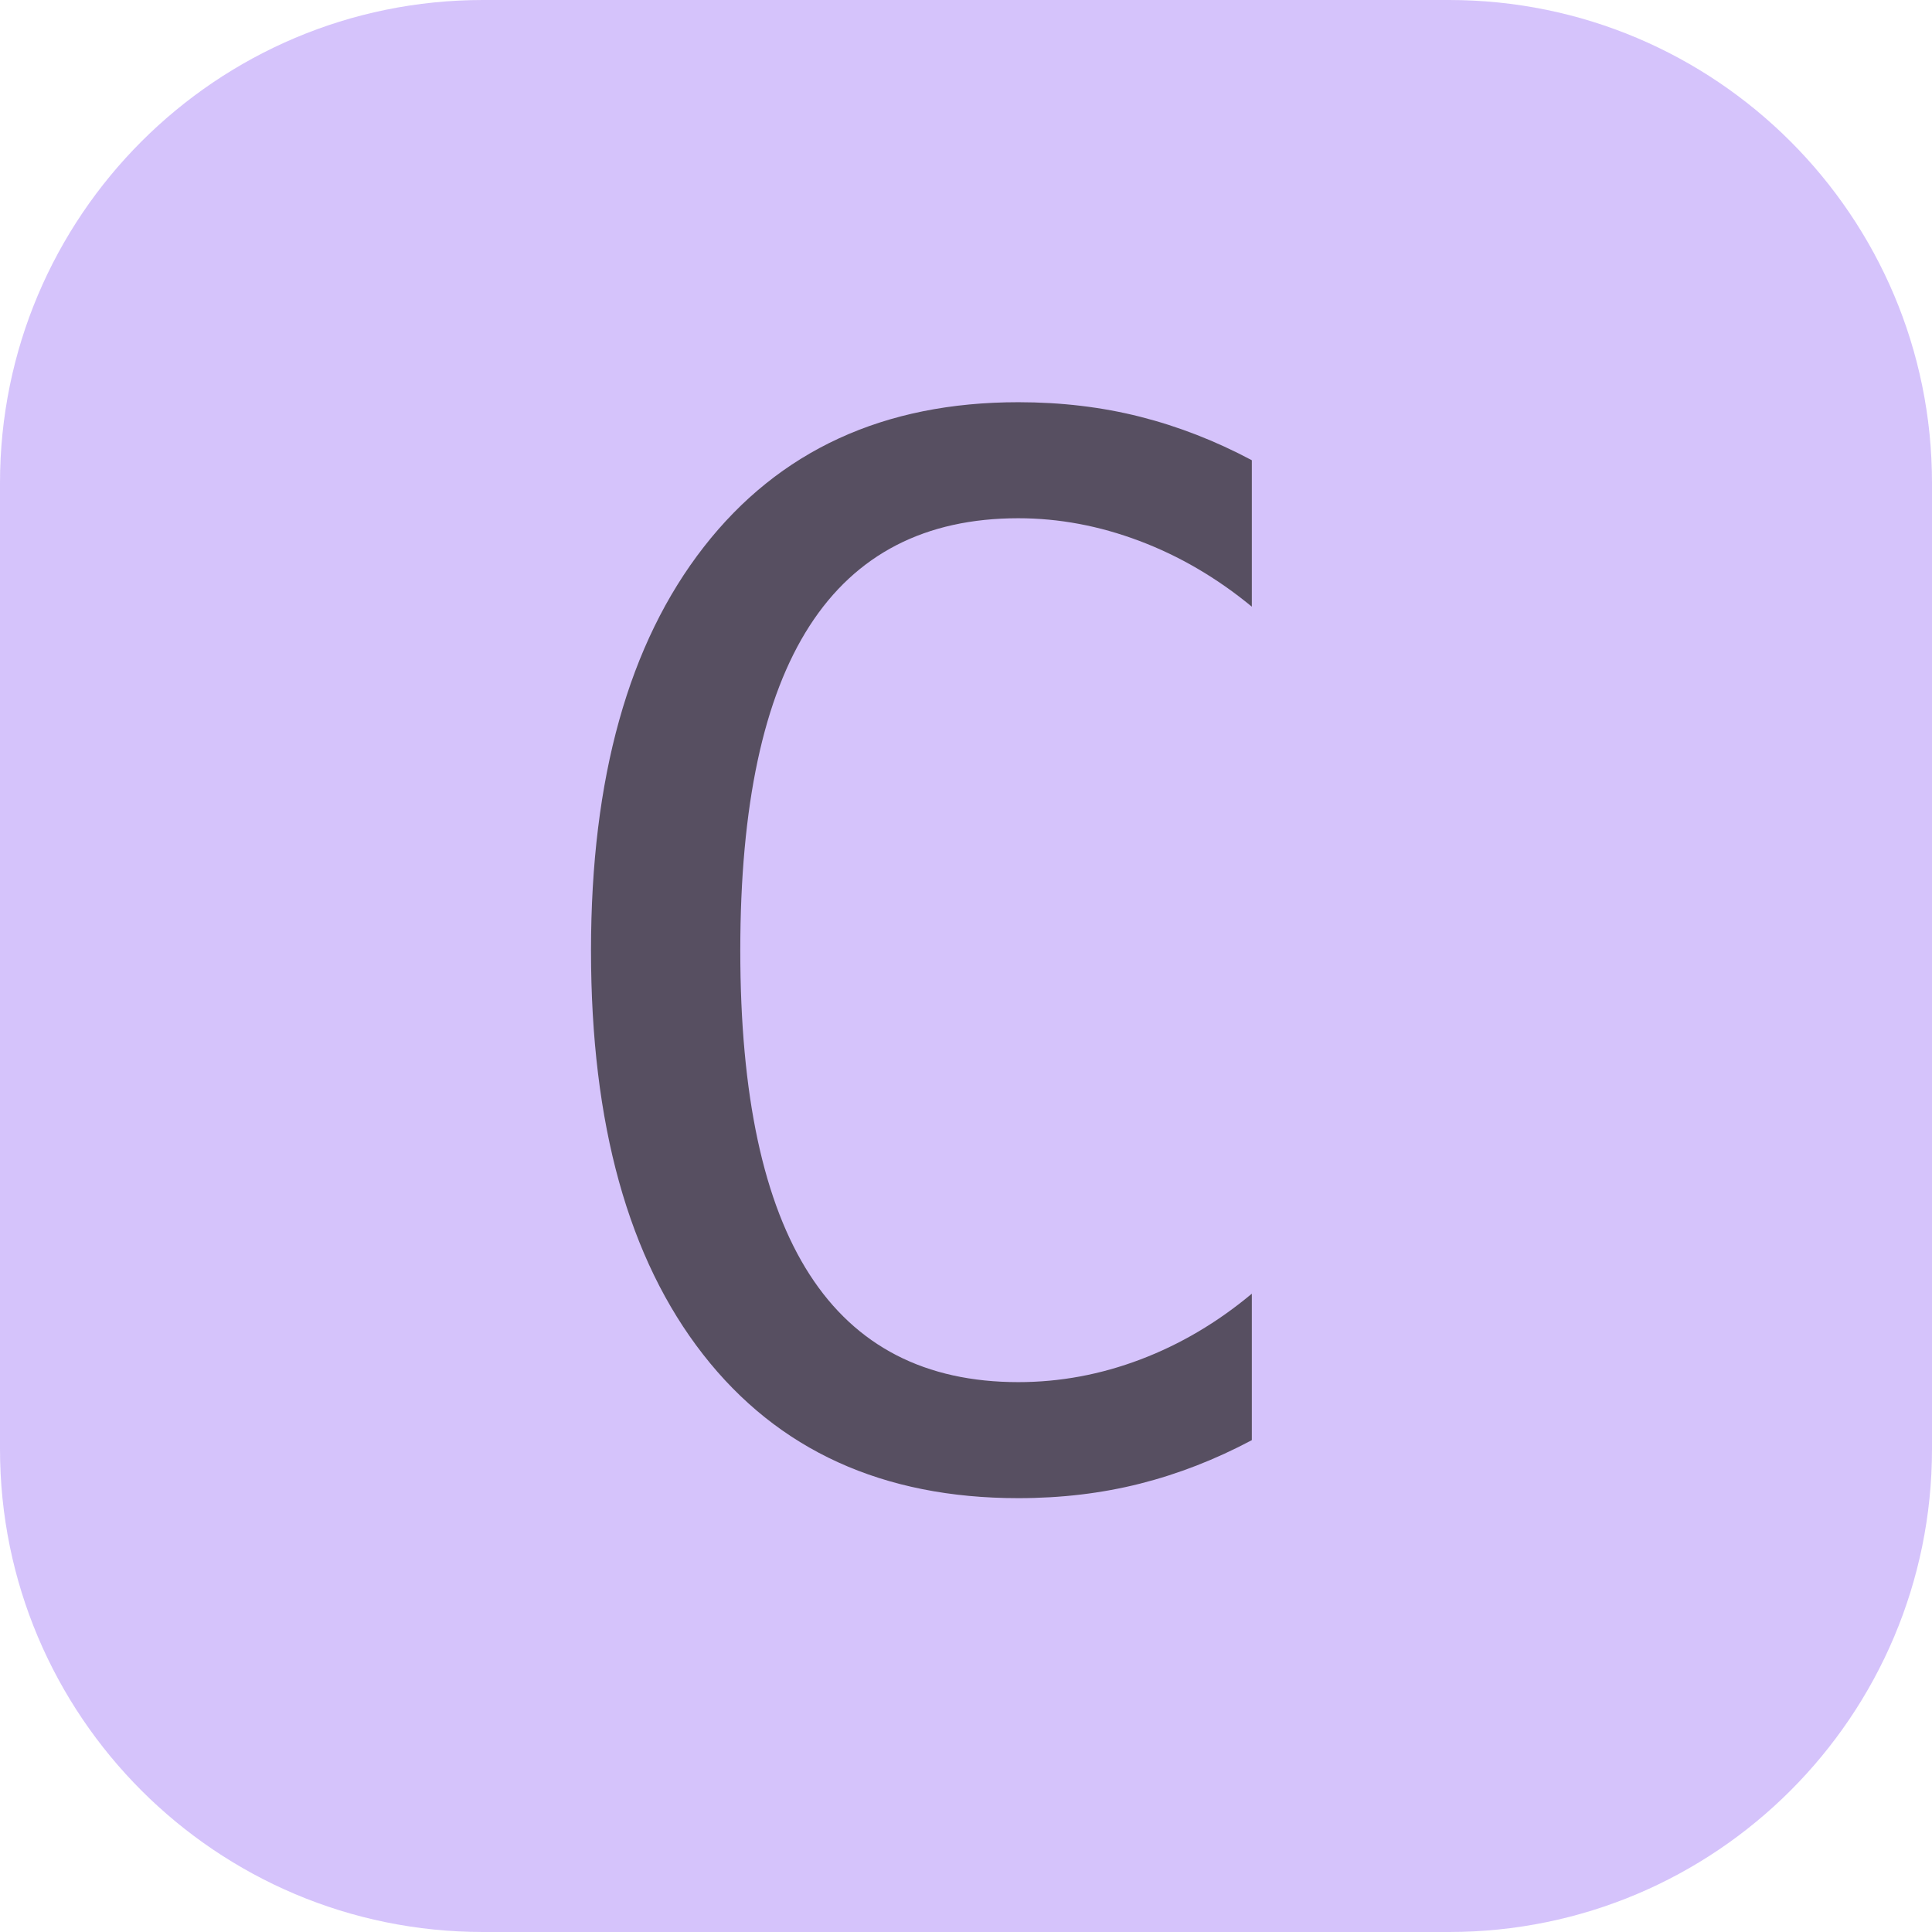
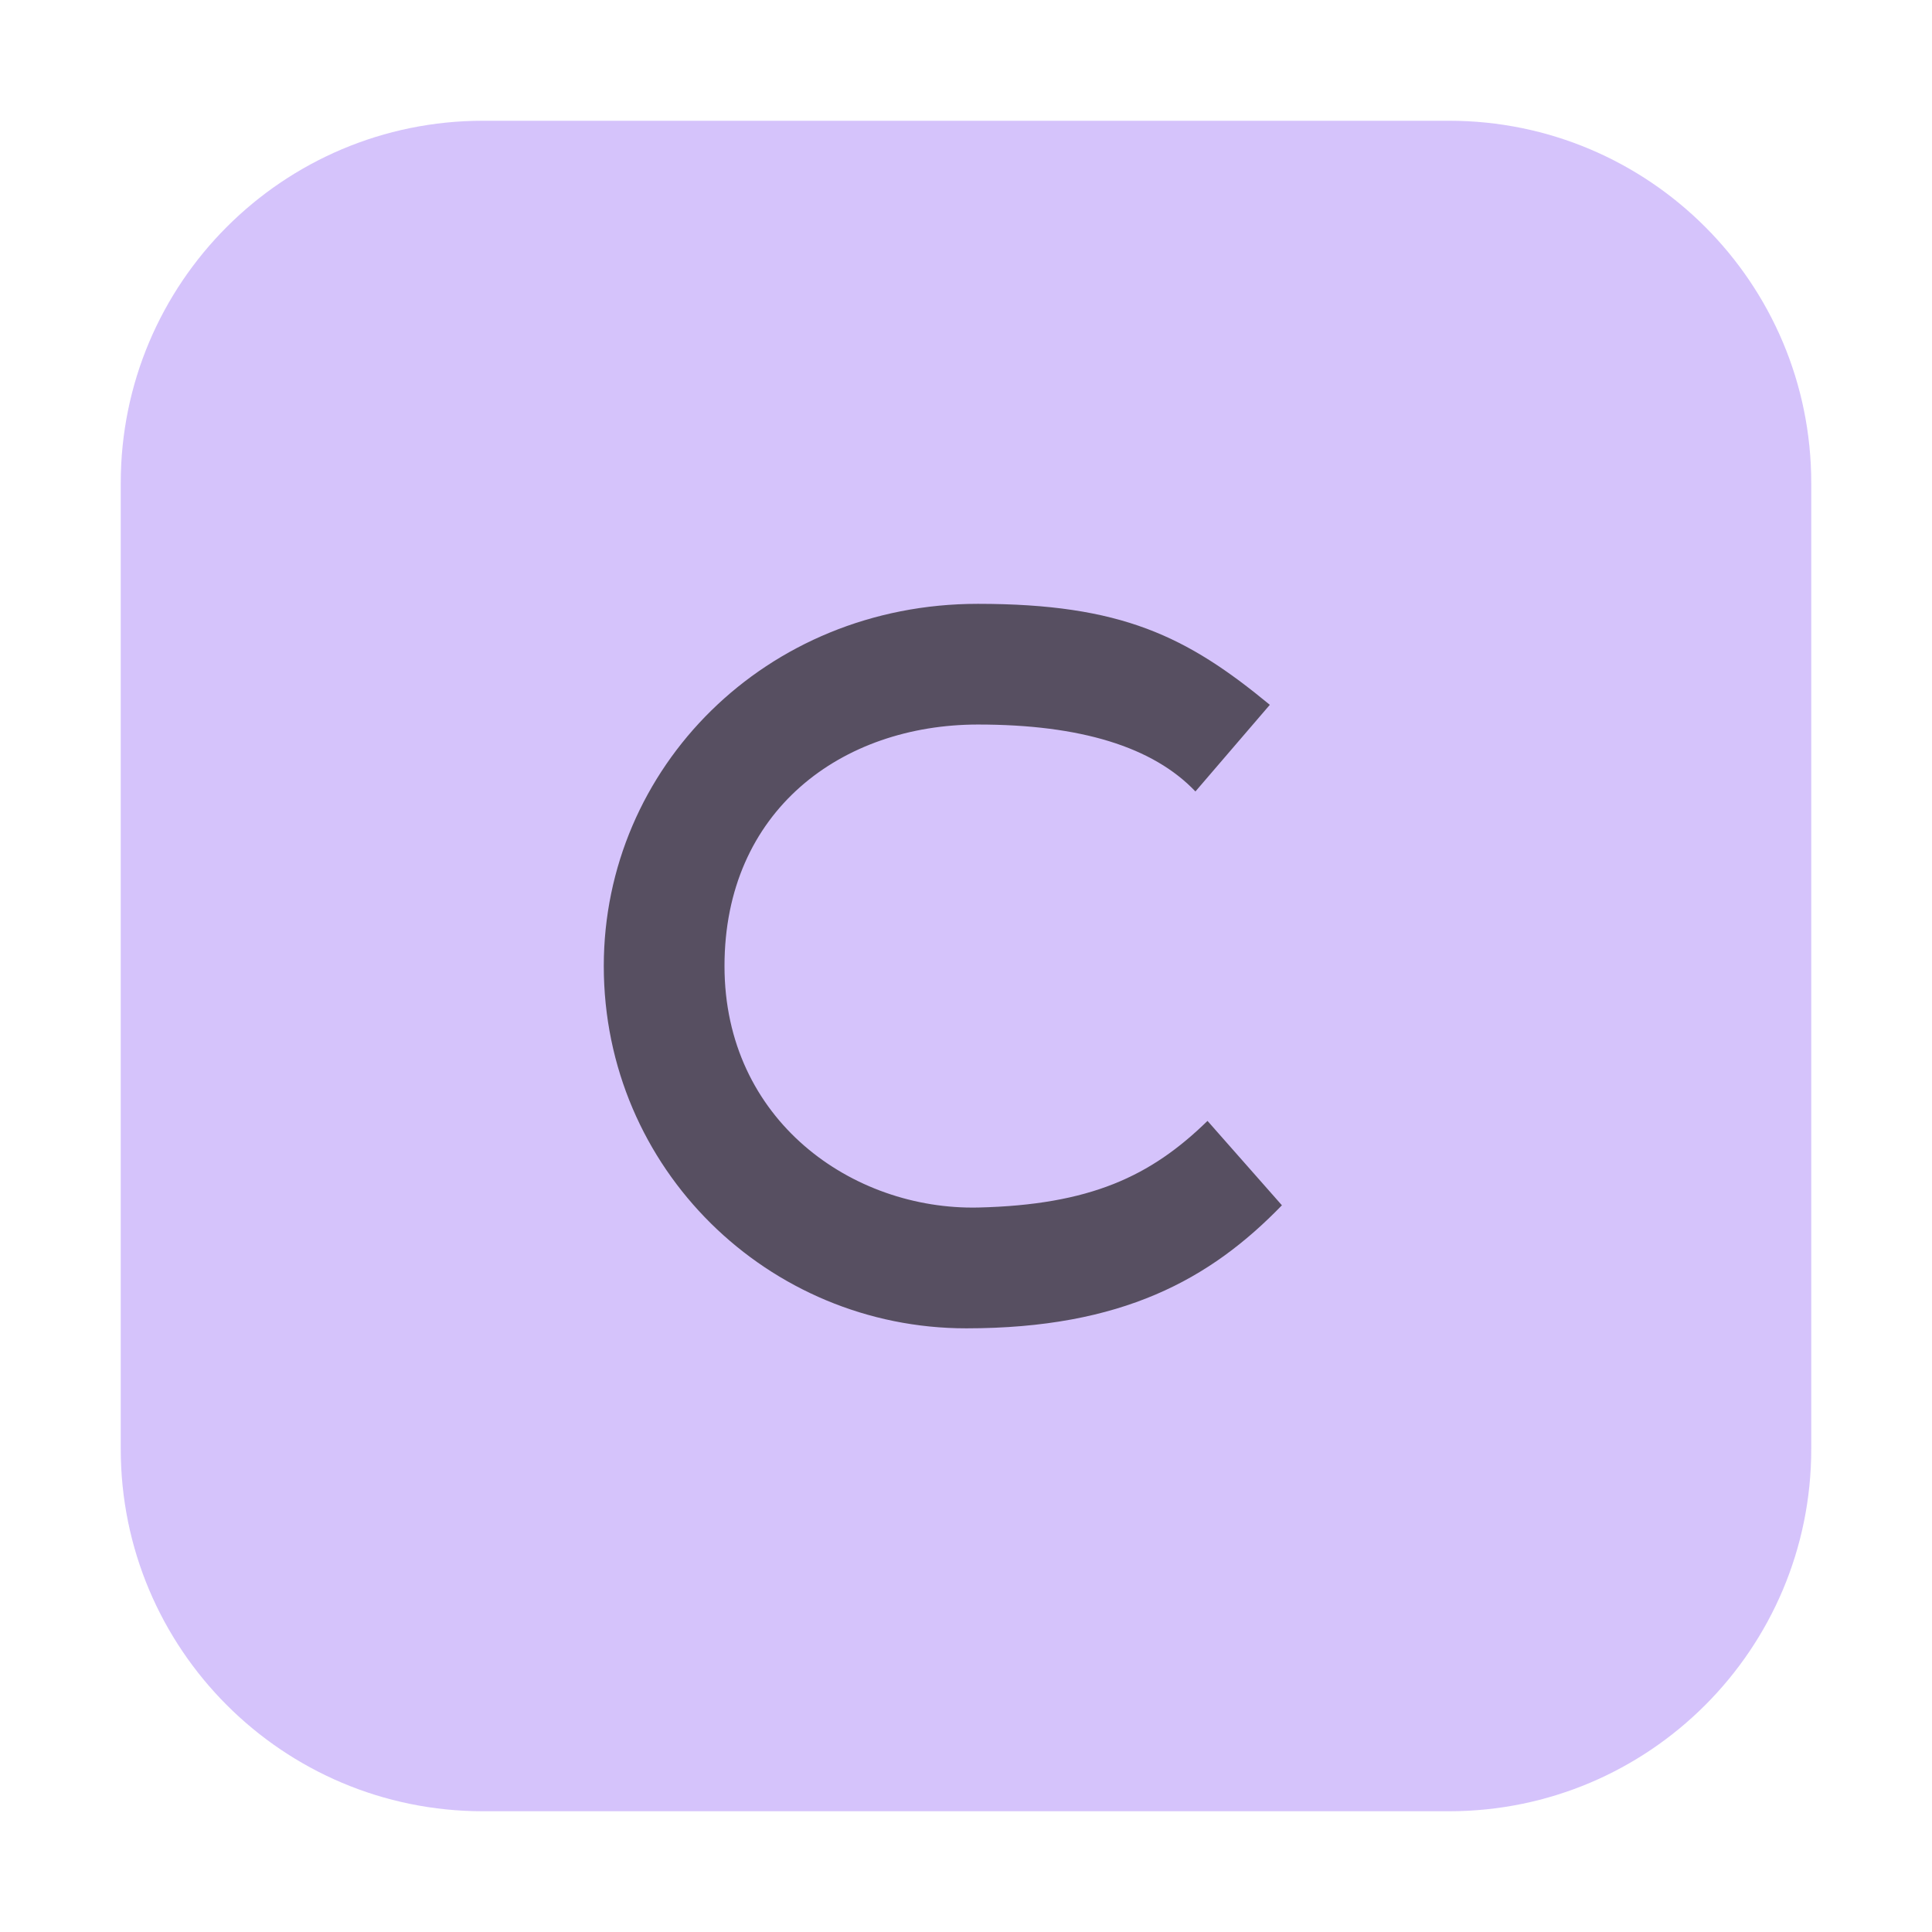
- <svg xmlns="http://www.w3.org/2000/svg" width="16px" height="16px" viewBox="0 0 2048 2048">
-   <rect fill-opacity="0.6" x="0" y="0" width="2048" height="2048" rx="512" ry="512" fill="#B99BF8" />
-   <g transform="scale(0.75)">
-     <path fill-opacity="0.7" transform="translate(696.32, 2088.48) rotate(180) scale(-1, 1)" fill="#231f20" d="M1073 53q-77 -41 -158 -61.5t-172 -20.5q-287 0 -445.5 203t-158.5 571q0 366 159.5 570.5t444.5 204.5q91 0 172 -20.5t158 -61.5v-207q-74 61 -159 93t-171 32q-197 0 -295 -152t-98 -459q0 -306 98 -458t295 -152q88 0 172.5 32t157.5 93v-207z" />
-   </g>
+ <svg xmlns="http://www.w3.org/2000/svg" width="16px" height="16px" version="1.1" viewBox="0 0 2048 2048">
+   <rect x="128" y="128" width="1792" height="1792" rx="384" fill="#b99bf8" fill-opacity=".6" stroke-width="128" />
+   <path d="m1280 1188.2c-60.16 58.752-124.42 89.02-243.2 91.836-132.99 2.816-268.8-92.237-268.8-255.95 0-164.86 124.29-256.05 268.8-256.05 108.59 0 185.39 23.648 230.4 70.945l78.874-91.844c-87.91-72.519-157.18-107.05-309.5-107.05-225.02 0-396.54 173.82-396.54 384 0 215.3 174.59 384 384.26 384 165.2 0 258.69-52.096 334.59-130.43-52.582-59.637-78.874-89.455-78.874-89.455z" fill="#231f20" fill-opacity=".7" stroke-width="128" />
</svg>
